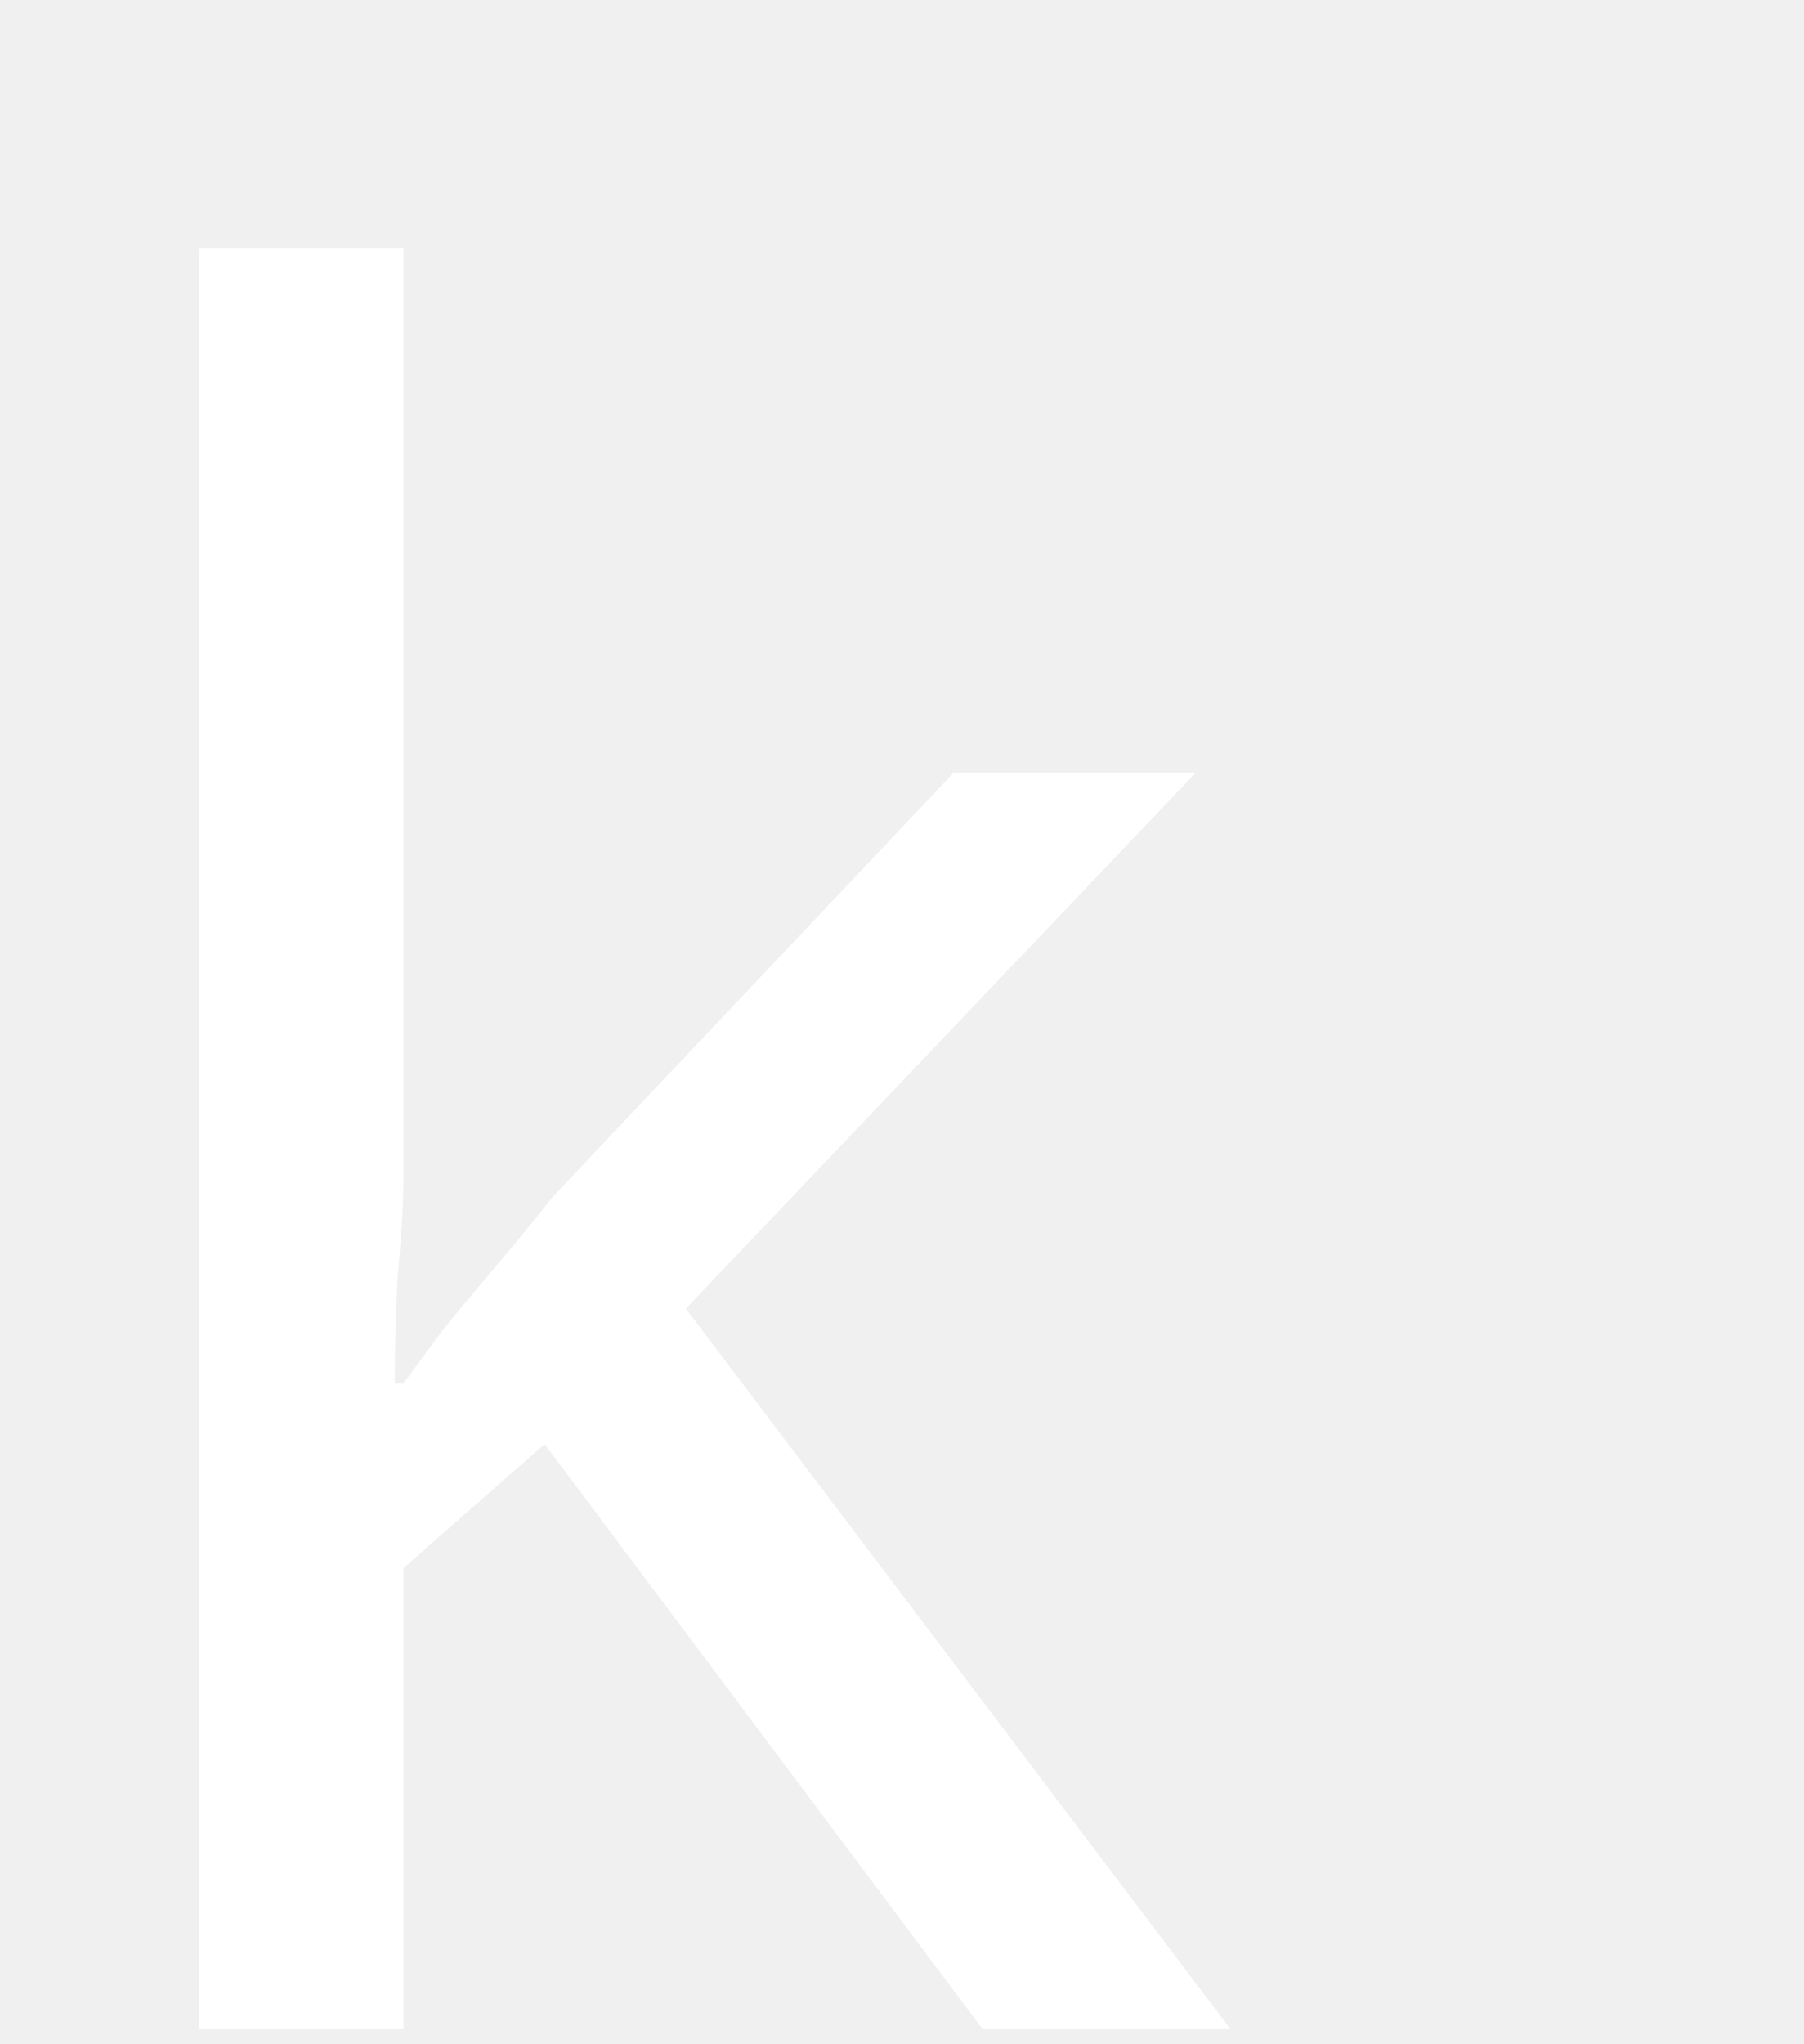
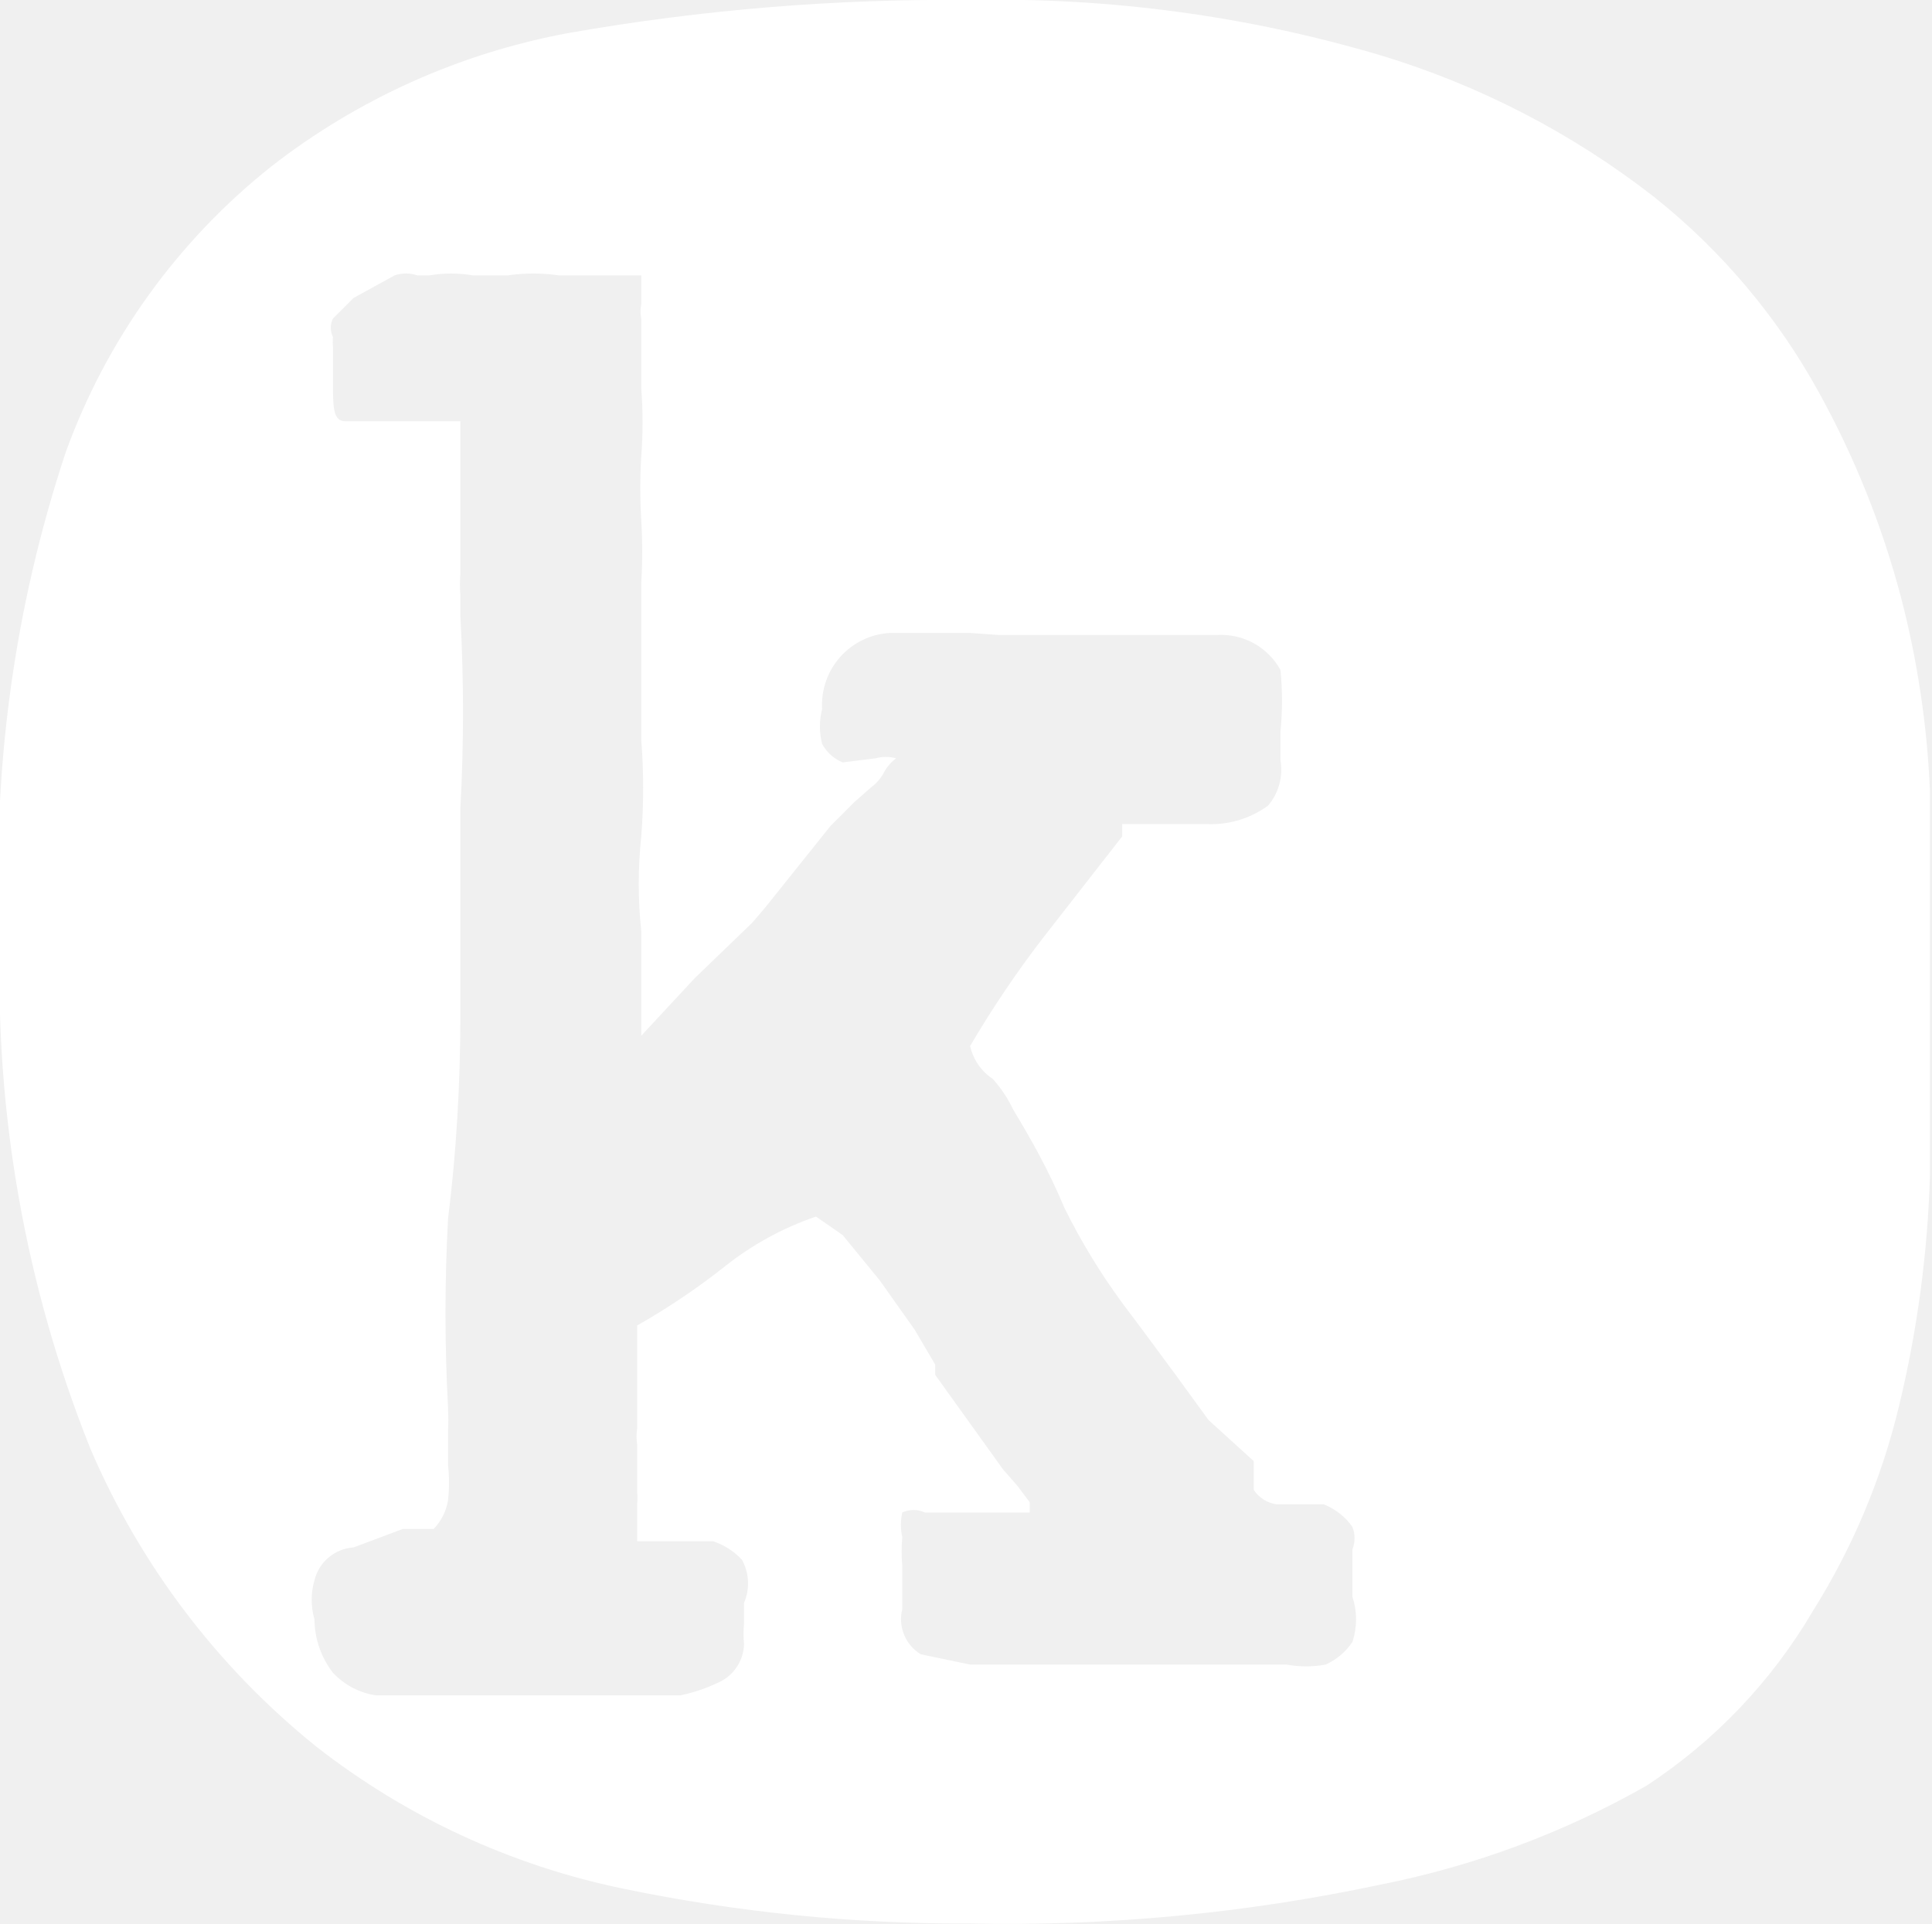
- <svg xmlns="http://www.w3.org/2000/svg" id="Layer_1" data-name="Layer 1" viewBox="0 0 9.78 11.08">
+ <svg xmlns="http://www.w3.org/2000/svg" id="Layer_1" data-name="Layer 1" viewBox="0 0 9.4 9.36">
  <defs>
-     <style>.cls-1{font-size:12.7px;fill:#fff;font-family:KG Wake Me Up;}</style>
+     <style>.cls-1{fill:#fff;}</style>
  </defs>
-   <text class="cls-1" transform="translate(0 11)">k</text>
+   <path class="cls-1" d="M0.28,4.88A6.46,6.46,0,0,1,.6,2.51a3.14,3.14,0,0,1,1-1.39A3.34,3.34,0,0,1,3.05.47,10.67,10.67,0,0,1,5,.31,6.56,6.56,0,0,1,7,.58a4.09,4.09,0,0,1,1.33.69,3.16,3.16,0,0,1,.8.95,4.36,4.36,0,0,1,.4,1,4.48,4.48,0,0,1,.14.94c0,0.29,0,.52,0,0.69q0,0.59,0,1.18a5.46,5.46,0,0,1-.15,1.12,3.34,3.34,0,0,1-.42,1A2.57,2.57,0,0,1,8.29,9,4.31,4.31,0,0,1,7,9.48a8.72,8.72,0,0,1-2,.19A8.13,8.13,0,0,1,3.31,9.5a3.61,3.61,0,0,1-1.49-.69A3.76,3.76,0,0,1,.72,7.36,6.18,6.18,0,0,1,.28,4.88ZM2.11,8.56l0.1,0H3.37l0.22,0a0.81,0.81,0,0,0,.2-0.07A0.21,0.21,0,0,0,3.9,8.31a0.54,0.54,0,0,1,0-.1l0-.1v0A0.24,0.24,0,0,0,3.89,7.9a0.34,0.34,0,0,0-.14-0.09l-0.18,0-0.19,0h0s0,0,0-.09,0-.07,0-0.09a0,0,0,0,1,0,0,0.3,0.3,0,0,0,0-.06V7.34a0.27,0.27,0,0,1,0-.08V7.18s0-.08,0-0.13,0-.09,0-0.13V6.84h0V6.76a3.38,3.38,0,0,0,.43-0.29,1.48,1.48,0,0,1,.44-0.24h0L4.38,6.32,4.56,6.54,4.73,6.78l0.1,0.17V7L5.16,7.46,5.23,7.54,5.29,7.62s0,0,0,.05l-0.51,0a0.13,0.13,0,0,0-.11,0,0.27,0.27,0,0,0,0,.12,0.79,0.79,0,0,0,0,.14V8.14a0.2,0.2,0,0,0,.09.22L5,8.41H5.07l0.12,0,0.12,0H6.54a0.52,0.52,0,0,0,.19,0,0.31,0.31,0,0,0,.13-0.11,0.35,0.35,0,0,0,0-.22V7.85a0.15,0.15,0,0,0,0-.11,0.31,0.31,0,0,0-.14-0.11l-0.12,0H6.49a0.16,0.16,0,0,1-.11-0.07l0-.07,0-.07L6.16,7.22,6,7,5.83,6.77,5.74,6.65a3.1,3.1,0,0,1-.28-0.46C5.38,6,5.3,5.86,5.21,5.71a0.62,0.62,0,0,0-.1-0.15A0.26,0.26,0,0,1,5,5.4H5a5.08,5.08,0,0,1,.35-0.52l0.39-.5,0-.06a0.05,0.05,0,0,1,0,0H6.15a0.47,0.47,0,0,0,.3-0.09,0.27,0.27,0,0,0,.06-0.22V3.87a1.51,1.51,0,0,0,0-.3A0.33,0.33,0,0,0,6.2,3.4H5.14L5,3.39l-0.16,0H4.61a0.35,0.35,0,0,0-.33.37,0.34,0.34,0,0,0,0,.17,0.2,0.2,0,0,0,.1.09L4.54,4a0.19,0.19,0,0,1,.1,0l0,0,0,0,0,0,0,0,0,0v0a0.21,0.21,0,0,0-.06.07,0.21,0.21,0,0,1-.06.07l-0.08.07-0.12.12L4,4.73,3.94,4.8l-0.28.27L3.4,5.35l0,0,0,0V4.84a2.17,2.17,0,0,1,0-.46,3,3,0,0,0,0-.47V3.69q0-.1,0-0.21c0-.07,0-0.14,0-0.2V3.15a2.67,2.67,0,0,0,0-.31,2.56,2.56,0,0,1,0-.31,2.16,2.16,0,0,0,0-.33q0-.14,0-0.34a0.17,0.17,0,0,1,0-.07V1.71l0,0,0-.06H3a0.87,0.87,0,0,0-.25,0H2.58a0.62,0.62,0,0,0-.21,0l-0.06,0h0a0.17,0.17,0,0,0-.11,0L2,1.76l-0.1.1a0.1,0.1,0,0,0,0,.09A0.28,0.28,0,0,0,1.9,2V2.17c0,0.12,0,.19.06,0.19l0.11,0H2.29l0.23,0V3.1a0.73,0.73,0,0,0,0,.11l0,0.1a8.53,8.53,0,0,1,0,.93q0,0.48,0,1t-0.06,1a8.46,8.46,0,0,0,0,.92V7.17a1,1,0,0,1,0,.1V7.44a0.78,0.78,0,0,1,0,.17,0.26,0.26,0,0,1-.07.14l0,0h0l-0.15,0L2,7.84A0.21,0.21,0,0,0,1.81,8a0.34,0.34,0,0,0,0,.19,0.43,0.43,0,0,0,.09.26A0.36,0.36,0,0,0,2.11,8.56Z" transform="translate(-0.28 -0.31)" />
</svg>
